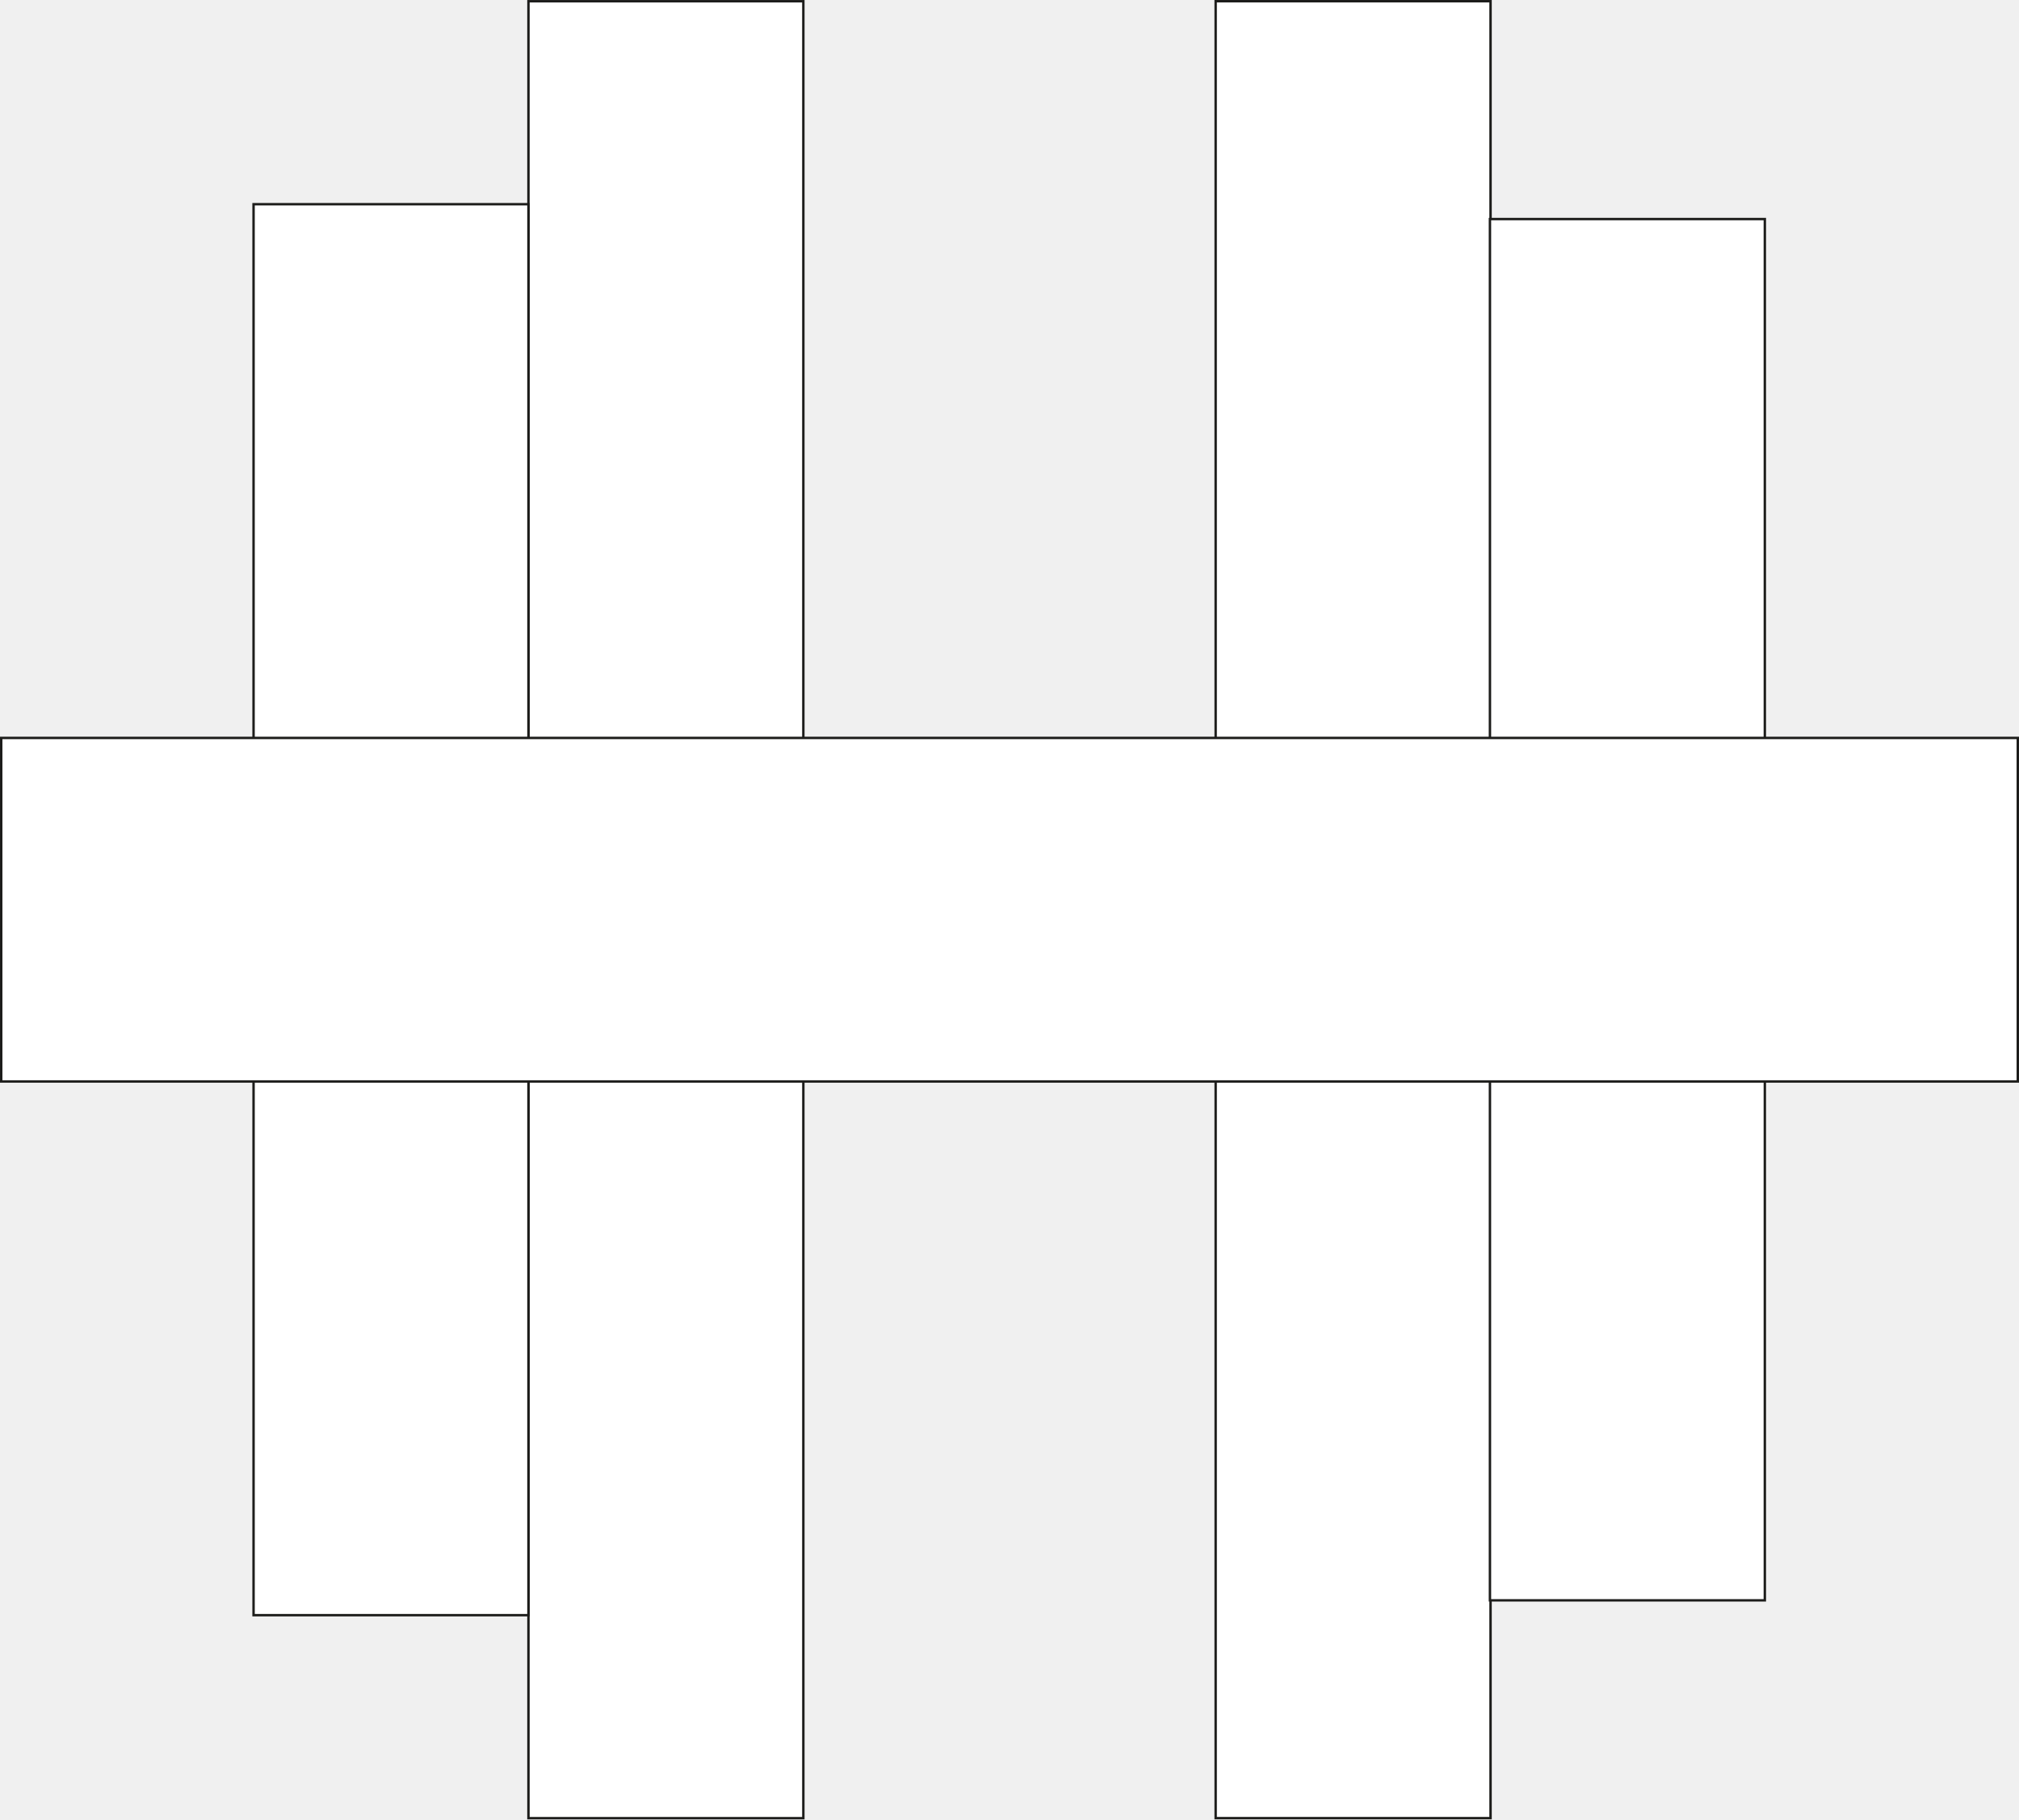
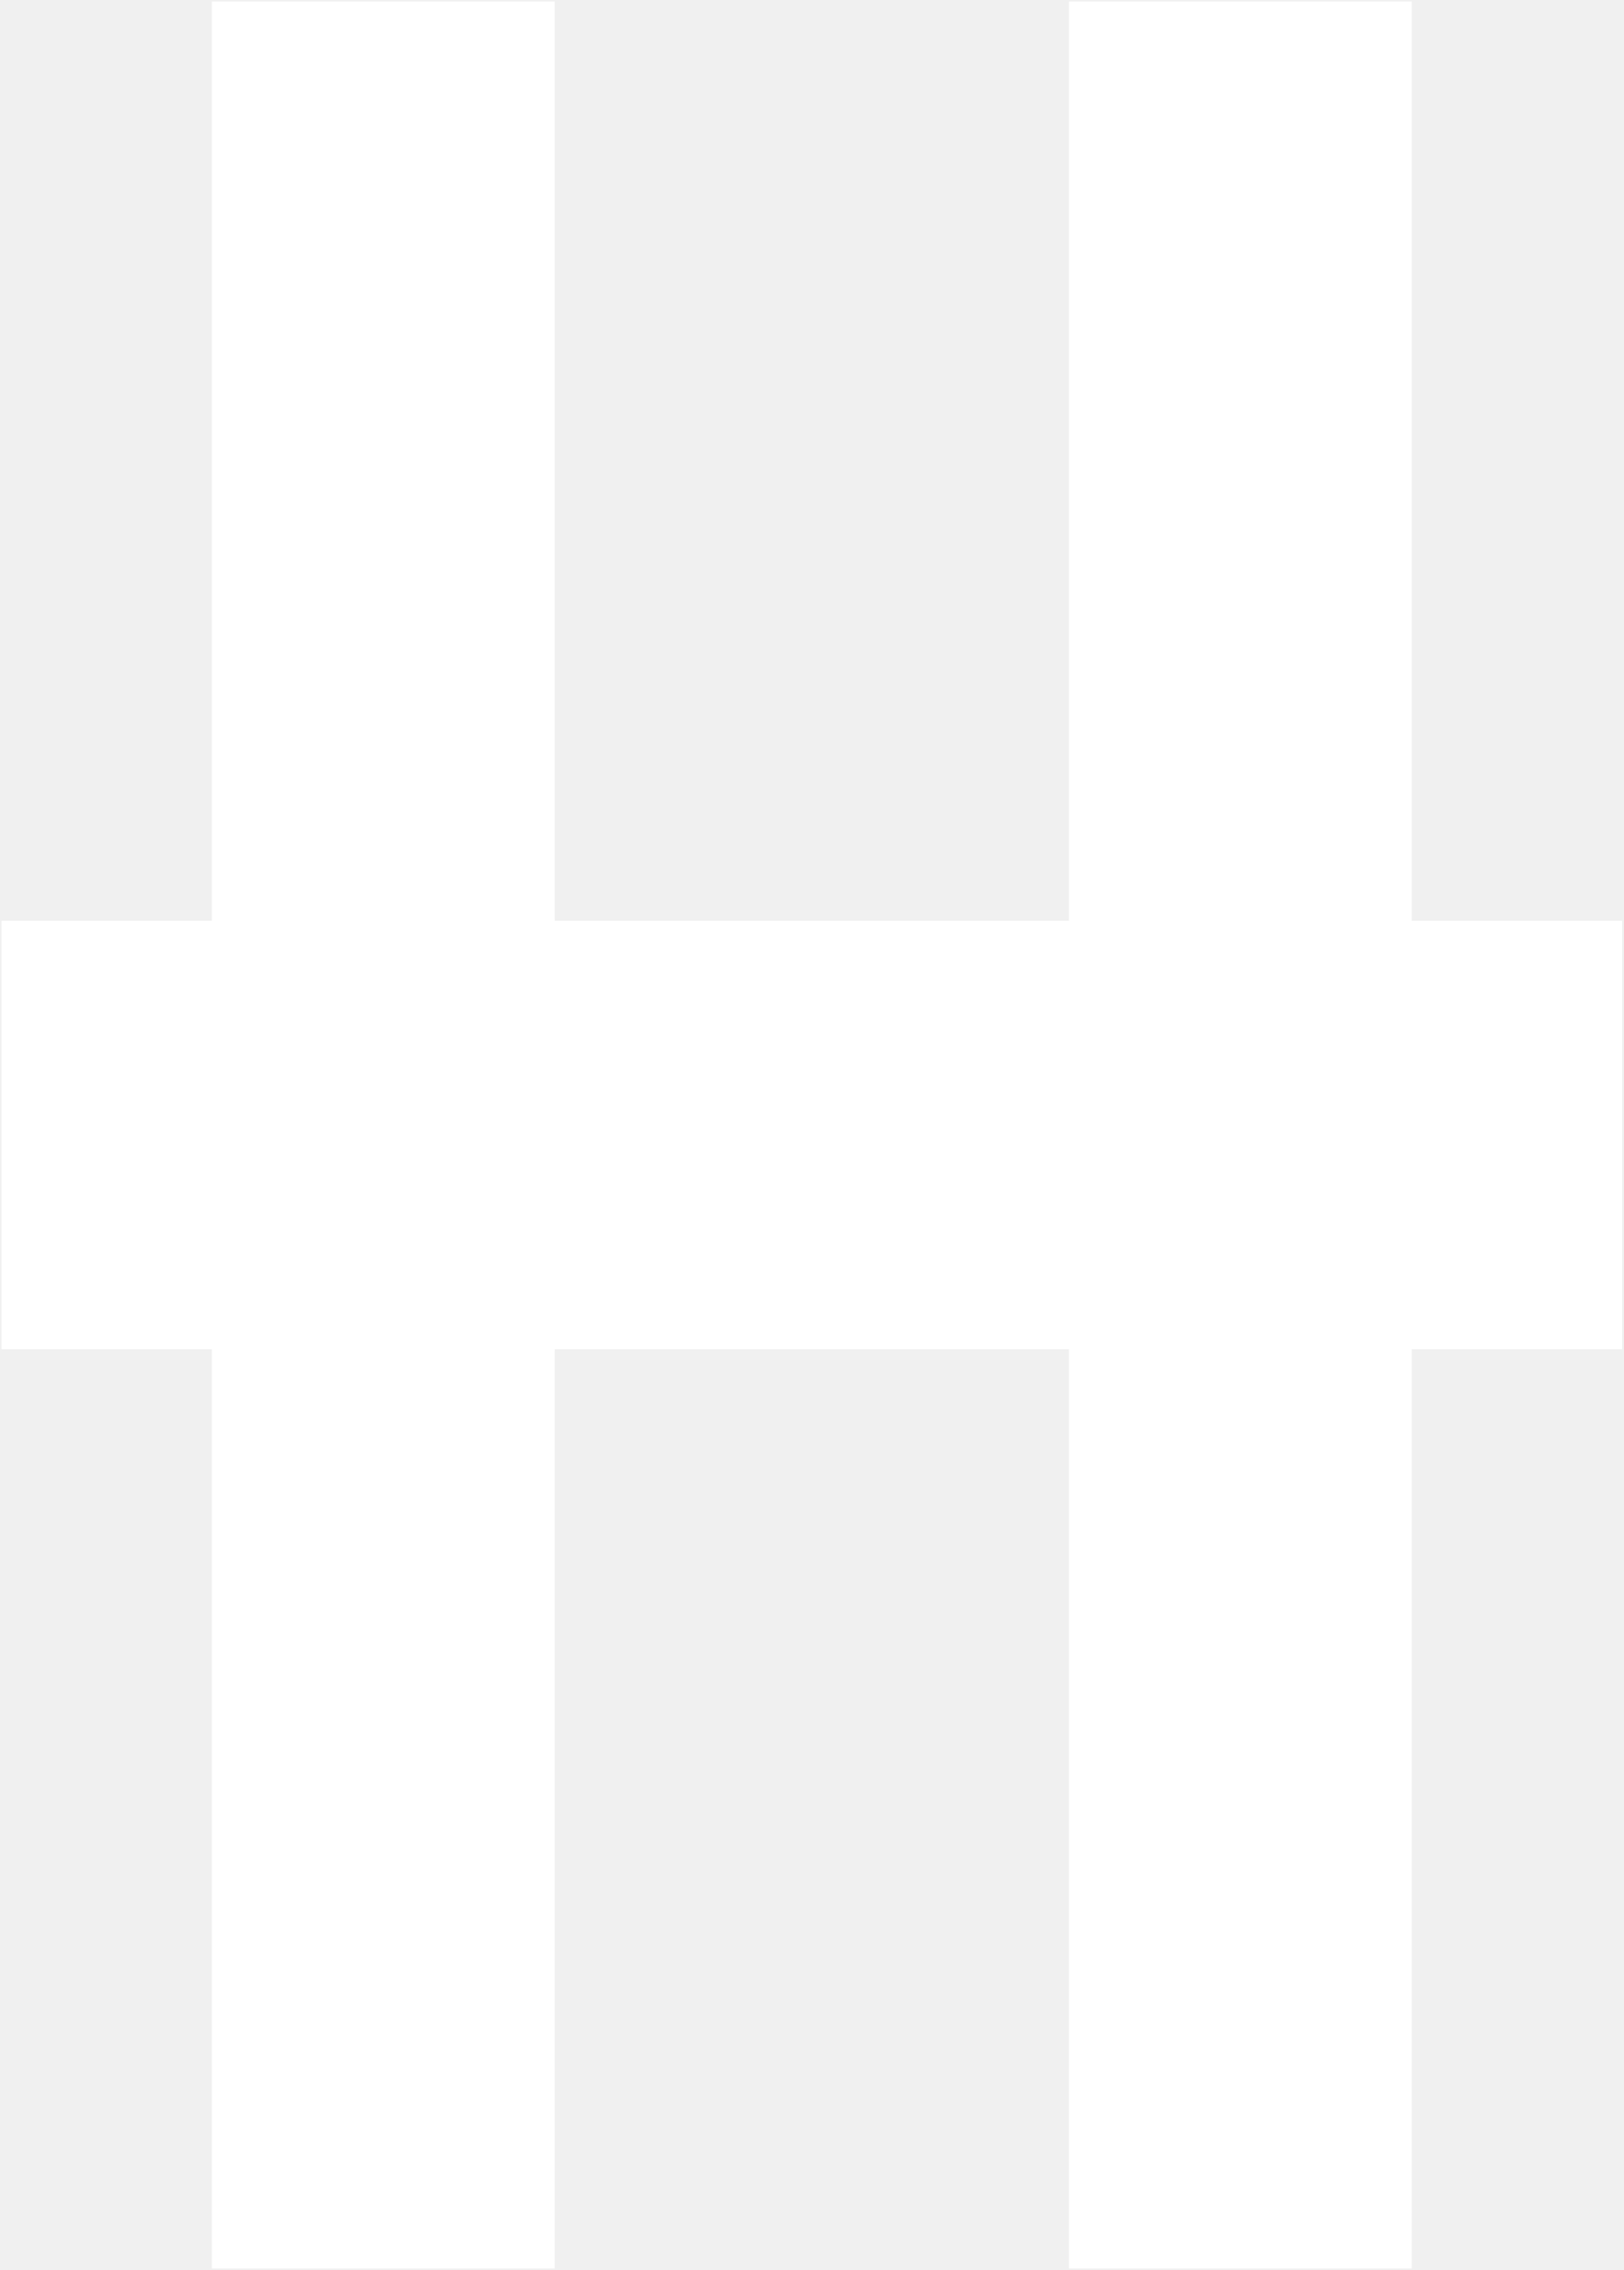
- <svg xmlns="http://www.w3.org/2000/svg" id="Ebene_7" data-name="Ebene 7" fill="white" viewBox="293.61 635.16 832.81 750.61">
+ <svg xmlns="http://www.w3.org/2000/svg" id="Ebene_7" data-name="Ebene 7" viewBox="441.51 635.16 537.02 750.61">
  <defs>
    <style>
      .cls-1 {
-         stroke: #1d1d1b;
-         stroke-miterlimit: 10;
+         fill: white;
      }
    </style>
  </defs>
  <rect class="cls-1" x="511.59" y="635.67" width="113.39" height="749.6" />
-   <rect class="cls-1" x="398.2" y="719.41" width="113.39" height="582.11" />
  <rect class="cls-1" x="795.05" y="635.67" width="113.39" height="749.6" transform="translate(1703.49 2020.93) rotate(-180)" />
-   <rect class="cls-1" x="908.19" y="725.54" width="113.39" height="569.85" transform="translate(1929.77 2020.93) rotate(-180)" />
-   <rect class="cls-1" x="639.15" y="594.56" width="141.73" height="831.81" transform="translate(-300.45 1720.48) rotate(-90)" />
+   <rect class="cls-1" x="639.15" y="742.46" width="141.73" height="536.02" transform="translate(-300.45 1720.48) rotate(-90)" />
</svg>
